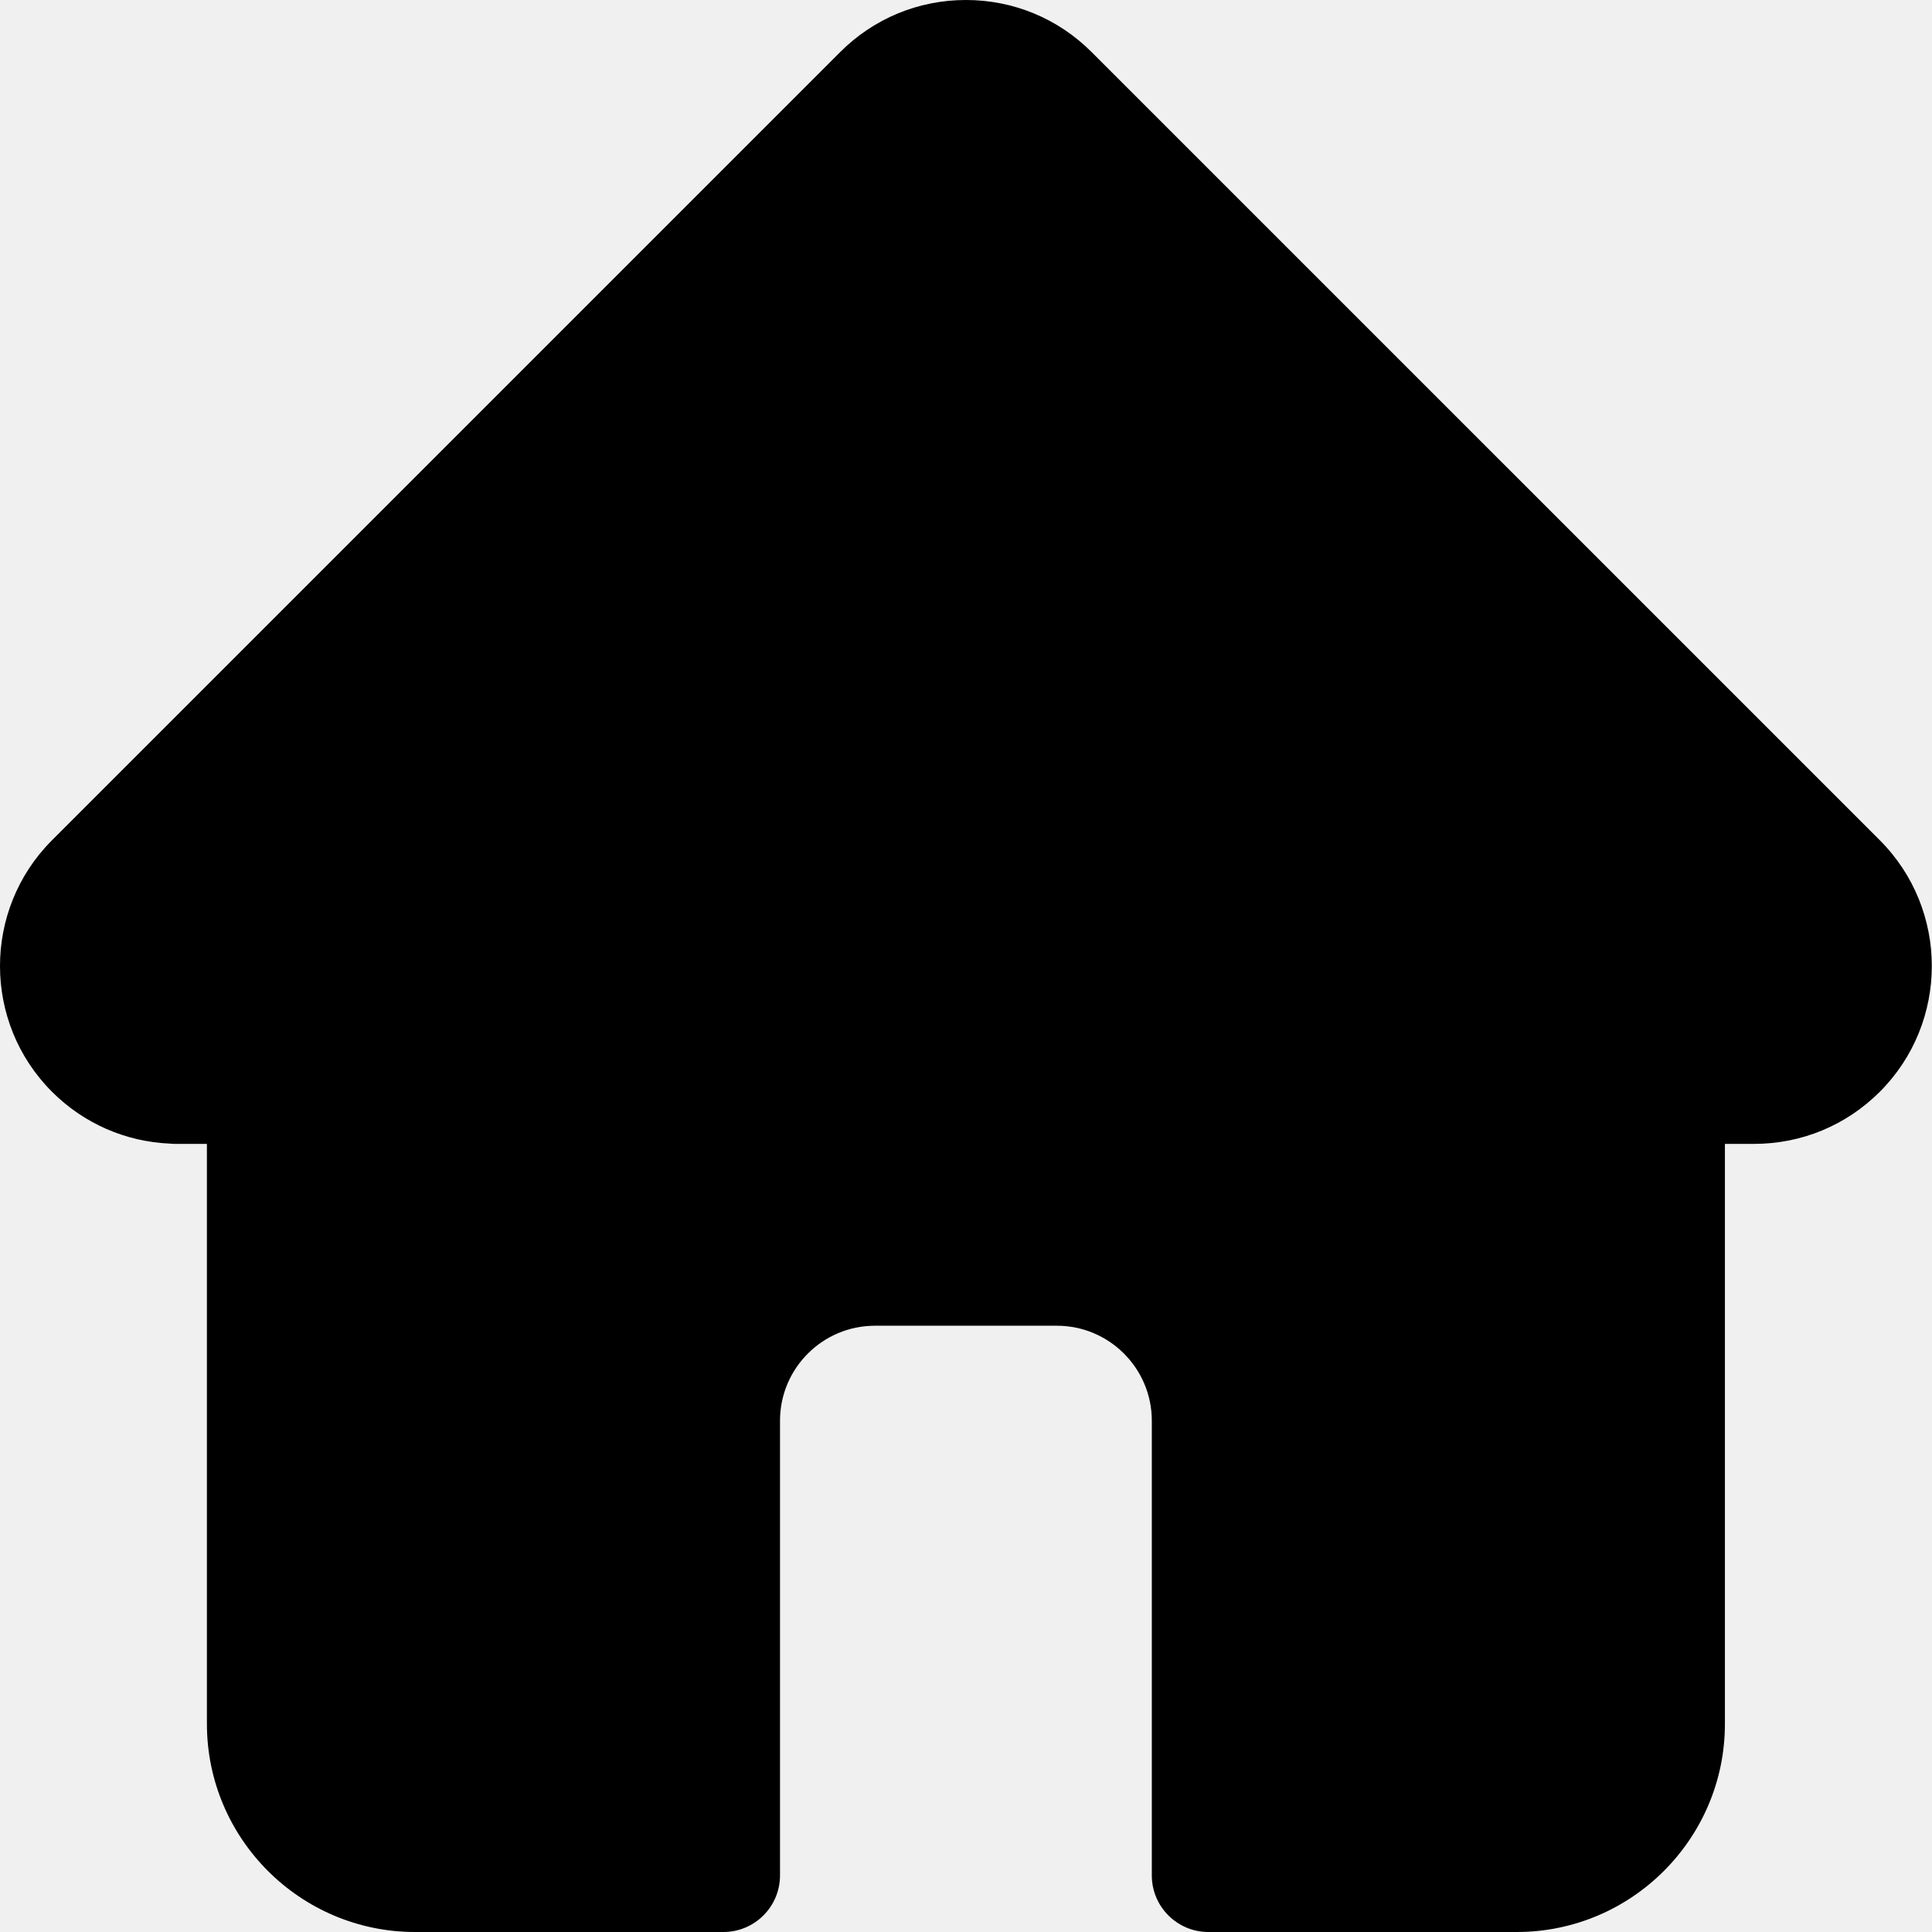
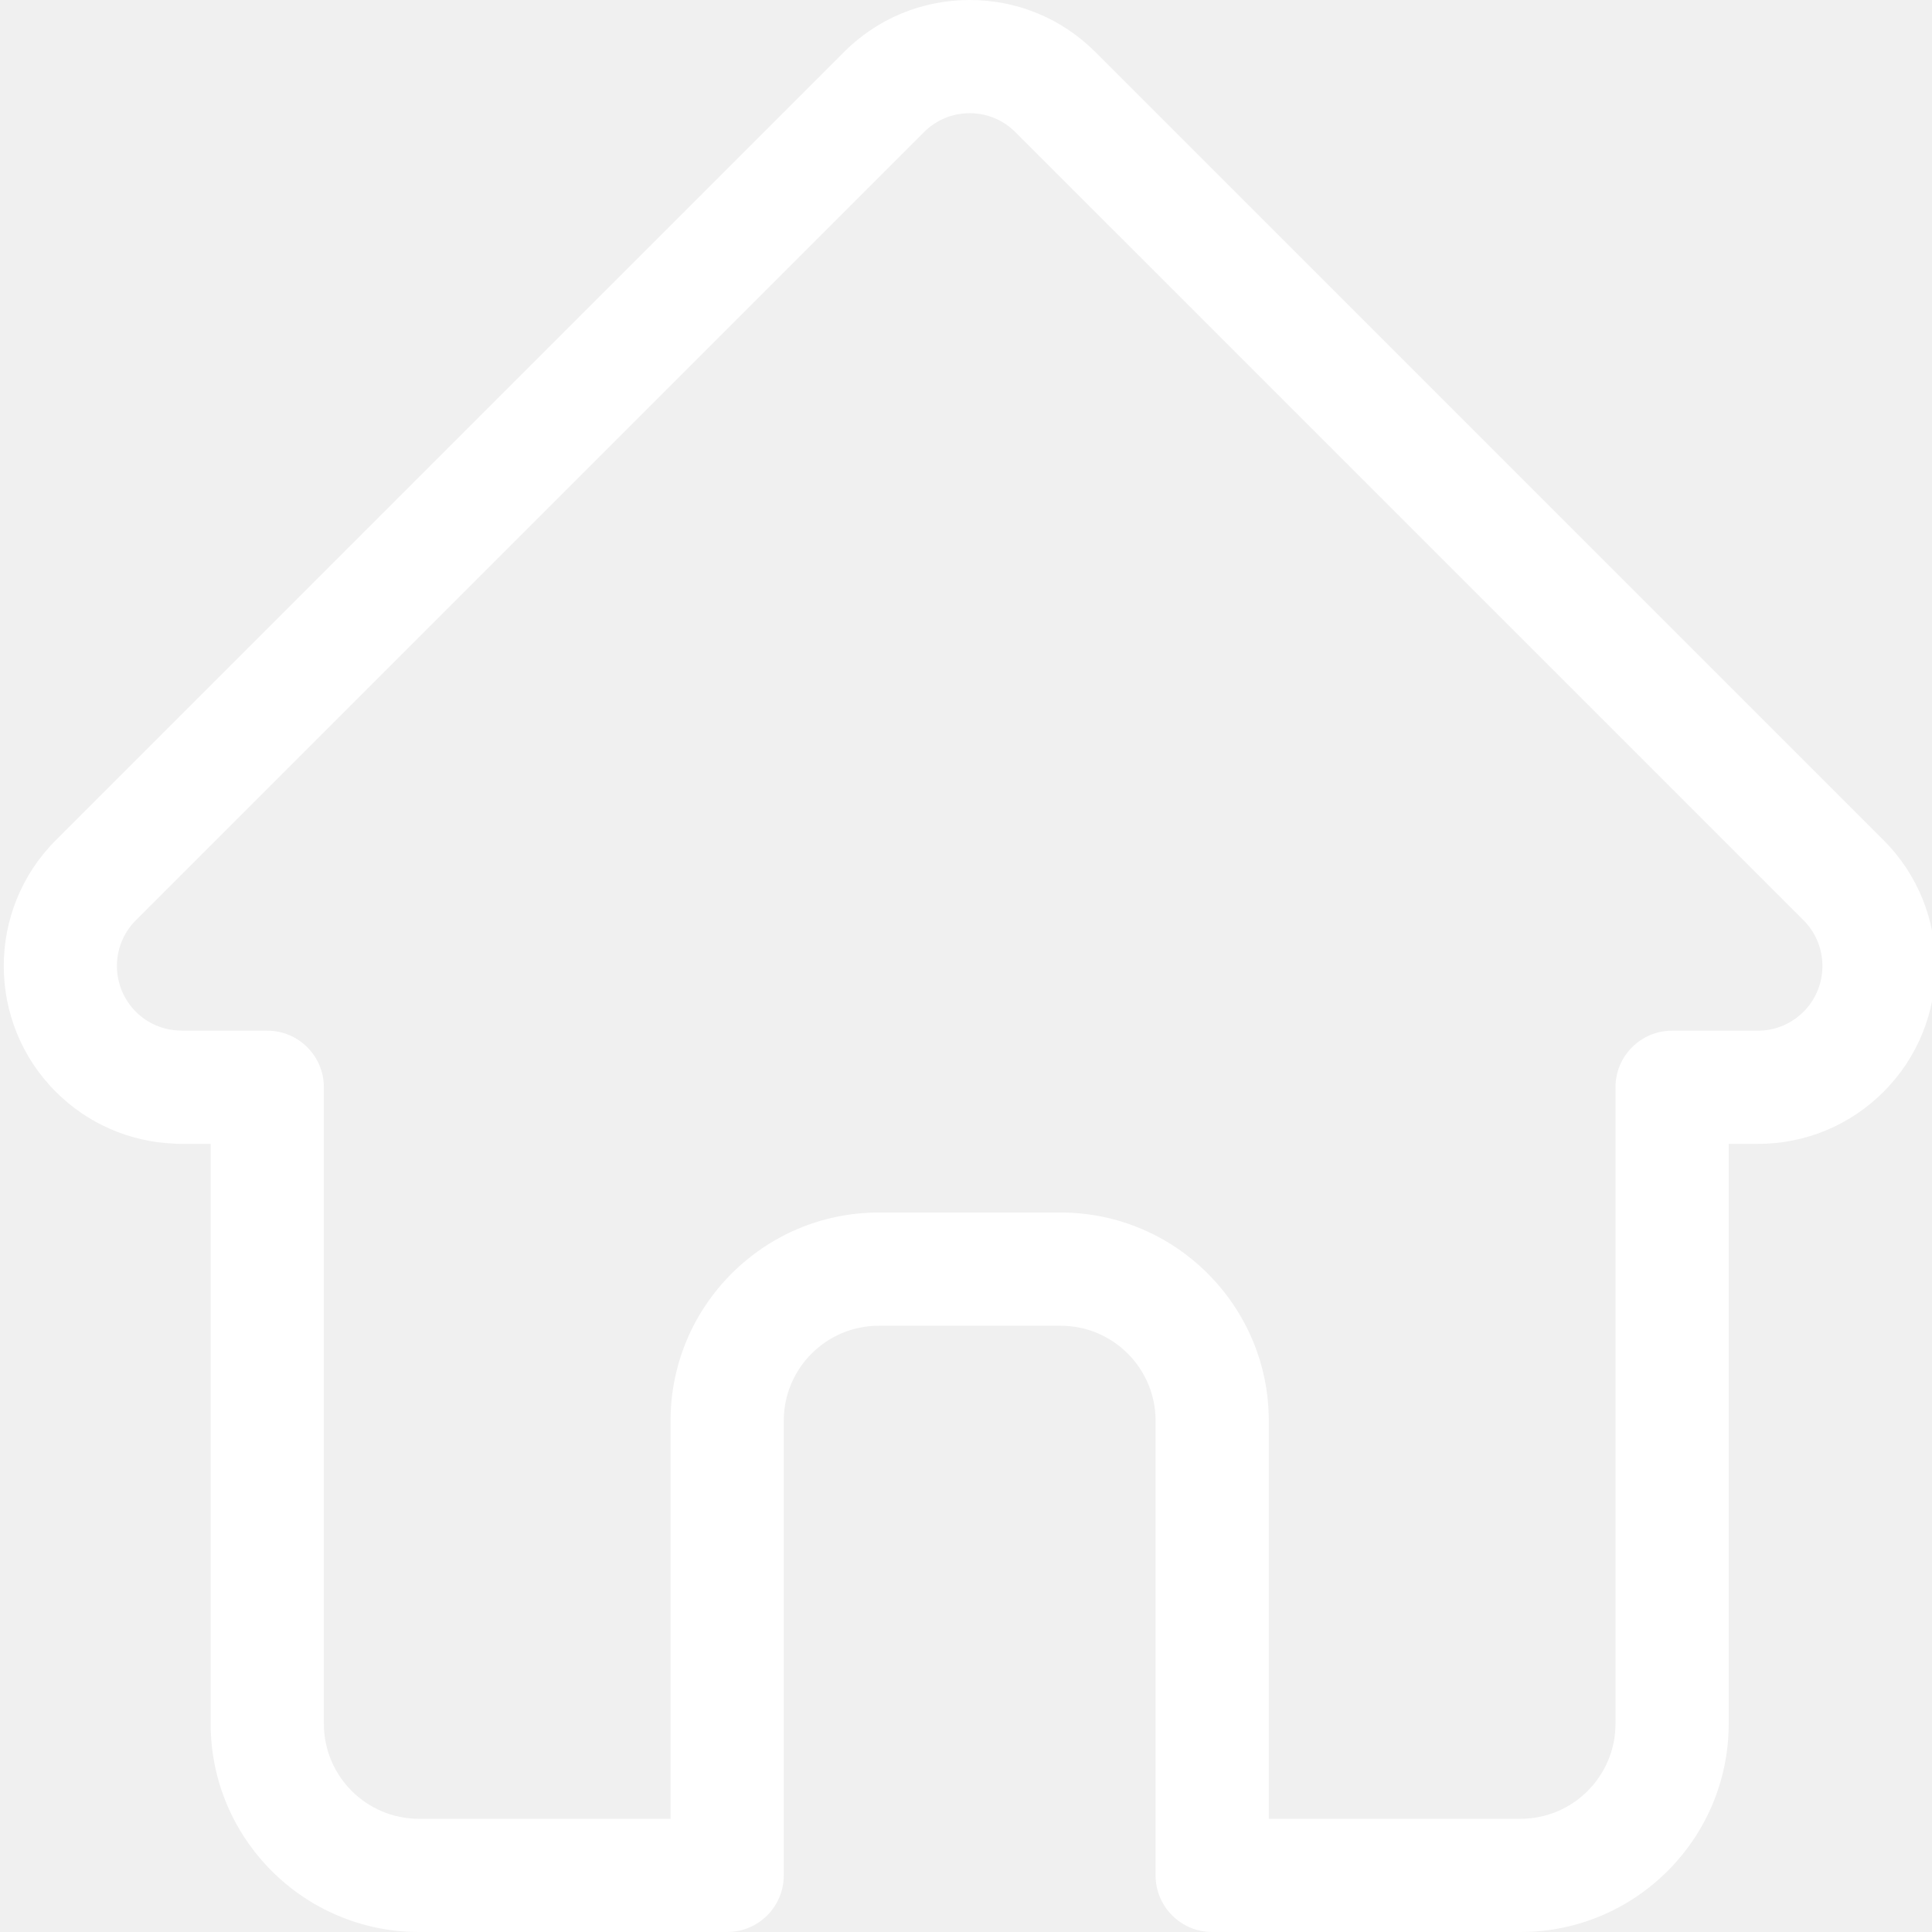
- <svg xmlns="http://www.w3.org/2000/svg" height="512pt" viewBox="0 0 512 512" width="512pt">
-   <path d="m498.195 222.695c-.012-.012-.023-.023-.035-.035l-208.855-208.848c-8.902-8.906-20.738-13.812-33.328-13.812-12.59 0-24.426 4.902-33.332 13.809l-208.746 208.742c-.07.07-.141.145-.211.215-18.281 18.387-18.25 48.219.09 66.559 8.379 8.383 19.445 13.238 31.277 13.746.48.047.965.07 1.453.07h8.324v153.699c0 30.414 24.746 55.16 55.168 55.16h81.711c8.281 0 15-6.715 15-15v-120.5c0-13.879 11.289-25.168 25.168-25.168h48.195c13.879 0 25.168 11.289 25.168 25.168v120.5c0 8.285 6.715 15 15 15h81.711c30.422 0 55.168-24.746 55.168-55.16v-153.699h7.719c12.586 0 24.422-4.902 33.332-13.809 18.359-18.371 18.367-48.254.023-66.637zm0 0" />
+ <svg xmlns="http://www.w3.org/2000/svg" version="1.1" width="512" height="512" x="0" y="0" viewBox="0 0 511 511.999" style="enable-background:new 0 0 512 512" xml:space="preserve" class="">
+   <g>
+     <path d="m498.699 222.695c-.016-.012-.027-.027-.039-.039l-208.855-208.848c-8.902-8.906-20.738-13.809-33.328-13.809-12.59 0-24.426 4.902-33.332 13.809l-208.746 208.742c-.07.07-.145.145-.211.215-18.281 18.387-18.25 48.219.09 66.559 8.379 8.383 19.441 13.234 31.273 13.746.484.047.969.07 1.457.07h8.32v153.695c0 30.418 24.75 55.164 55.168 55.164h81.711c8.285 0 15-6.719 15-15v-120.5c0-13.879 11.293-25.168 25.172-25.168h48.195c13.879 0 25.168 11.289 25.168 25.168v120.5c0 8.281 6.715 15 15 15h81.711c30.422 0 55.168-24.746 55.168-55.164v-153.695h7.719c12.586 0 24.422-4.902 33.332-13.812 18.359-18.367 18.367-48.254.027-66.633zm-21.242 45.422c-3.238 3.238-7.543 5.023-12.117 5.023h-22.719c-8.285 0-15 6.715-15 15v168.695c0 13.875-11.289 25.164-25.168 25.164h-66.711v-105.5c0-30.418-24.746-55.168-55.168-55.168h-48.195c-30.422 0-55.172 24.75-55.172 55.168v105.5h-66.711c-13.875 0-25.168-11.289-25.168-25.164v-168.695c0-8.285-6.715-15-15-15h-22.328c-.234-.016-.465-.027-.703-.031-4.469-.078-8.66-1.852-11.801-4.996-6.68-6.68-6.68-17.551 0-24.234.004 0 .004-.004.008-.008l.012-.012 208.848-208.84c3.234-3.238 7.535-5.02 12.113-5.02 4.574 0 8.875 1.781 12.113 5.02l208.801 208.797c.031.031.066.062.098.094 6.645 6.691 6.633 17.539-.031 24.207zm0 0" fill="#ffffff" data-original="#000000" style="" class="" />
+   </g>
</svg>
